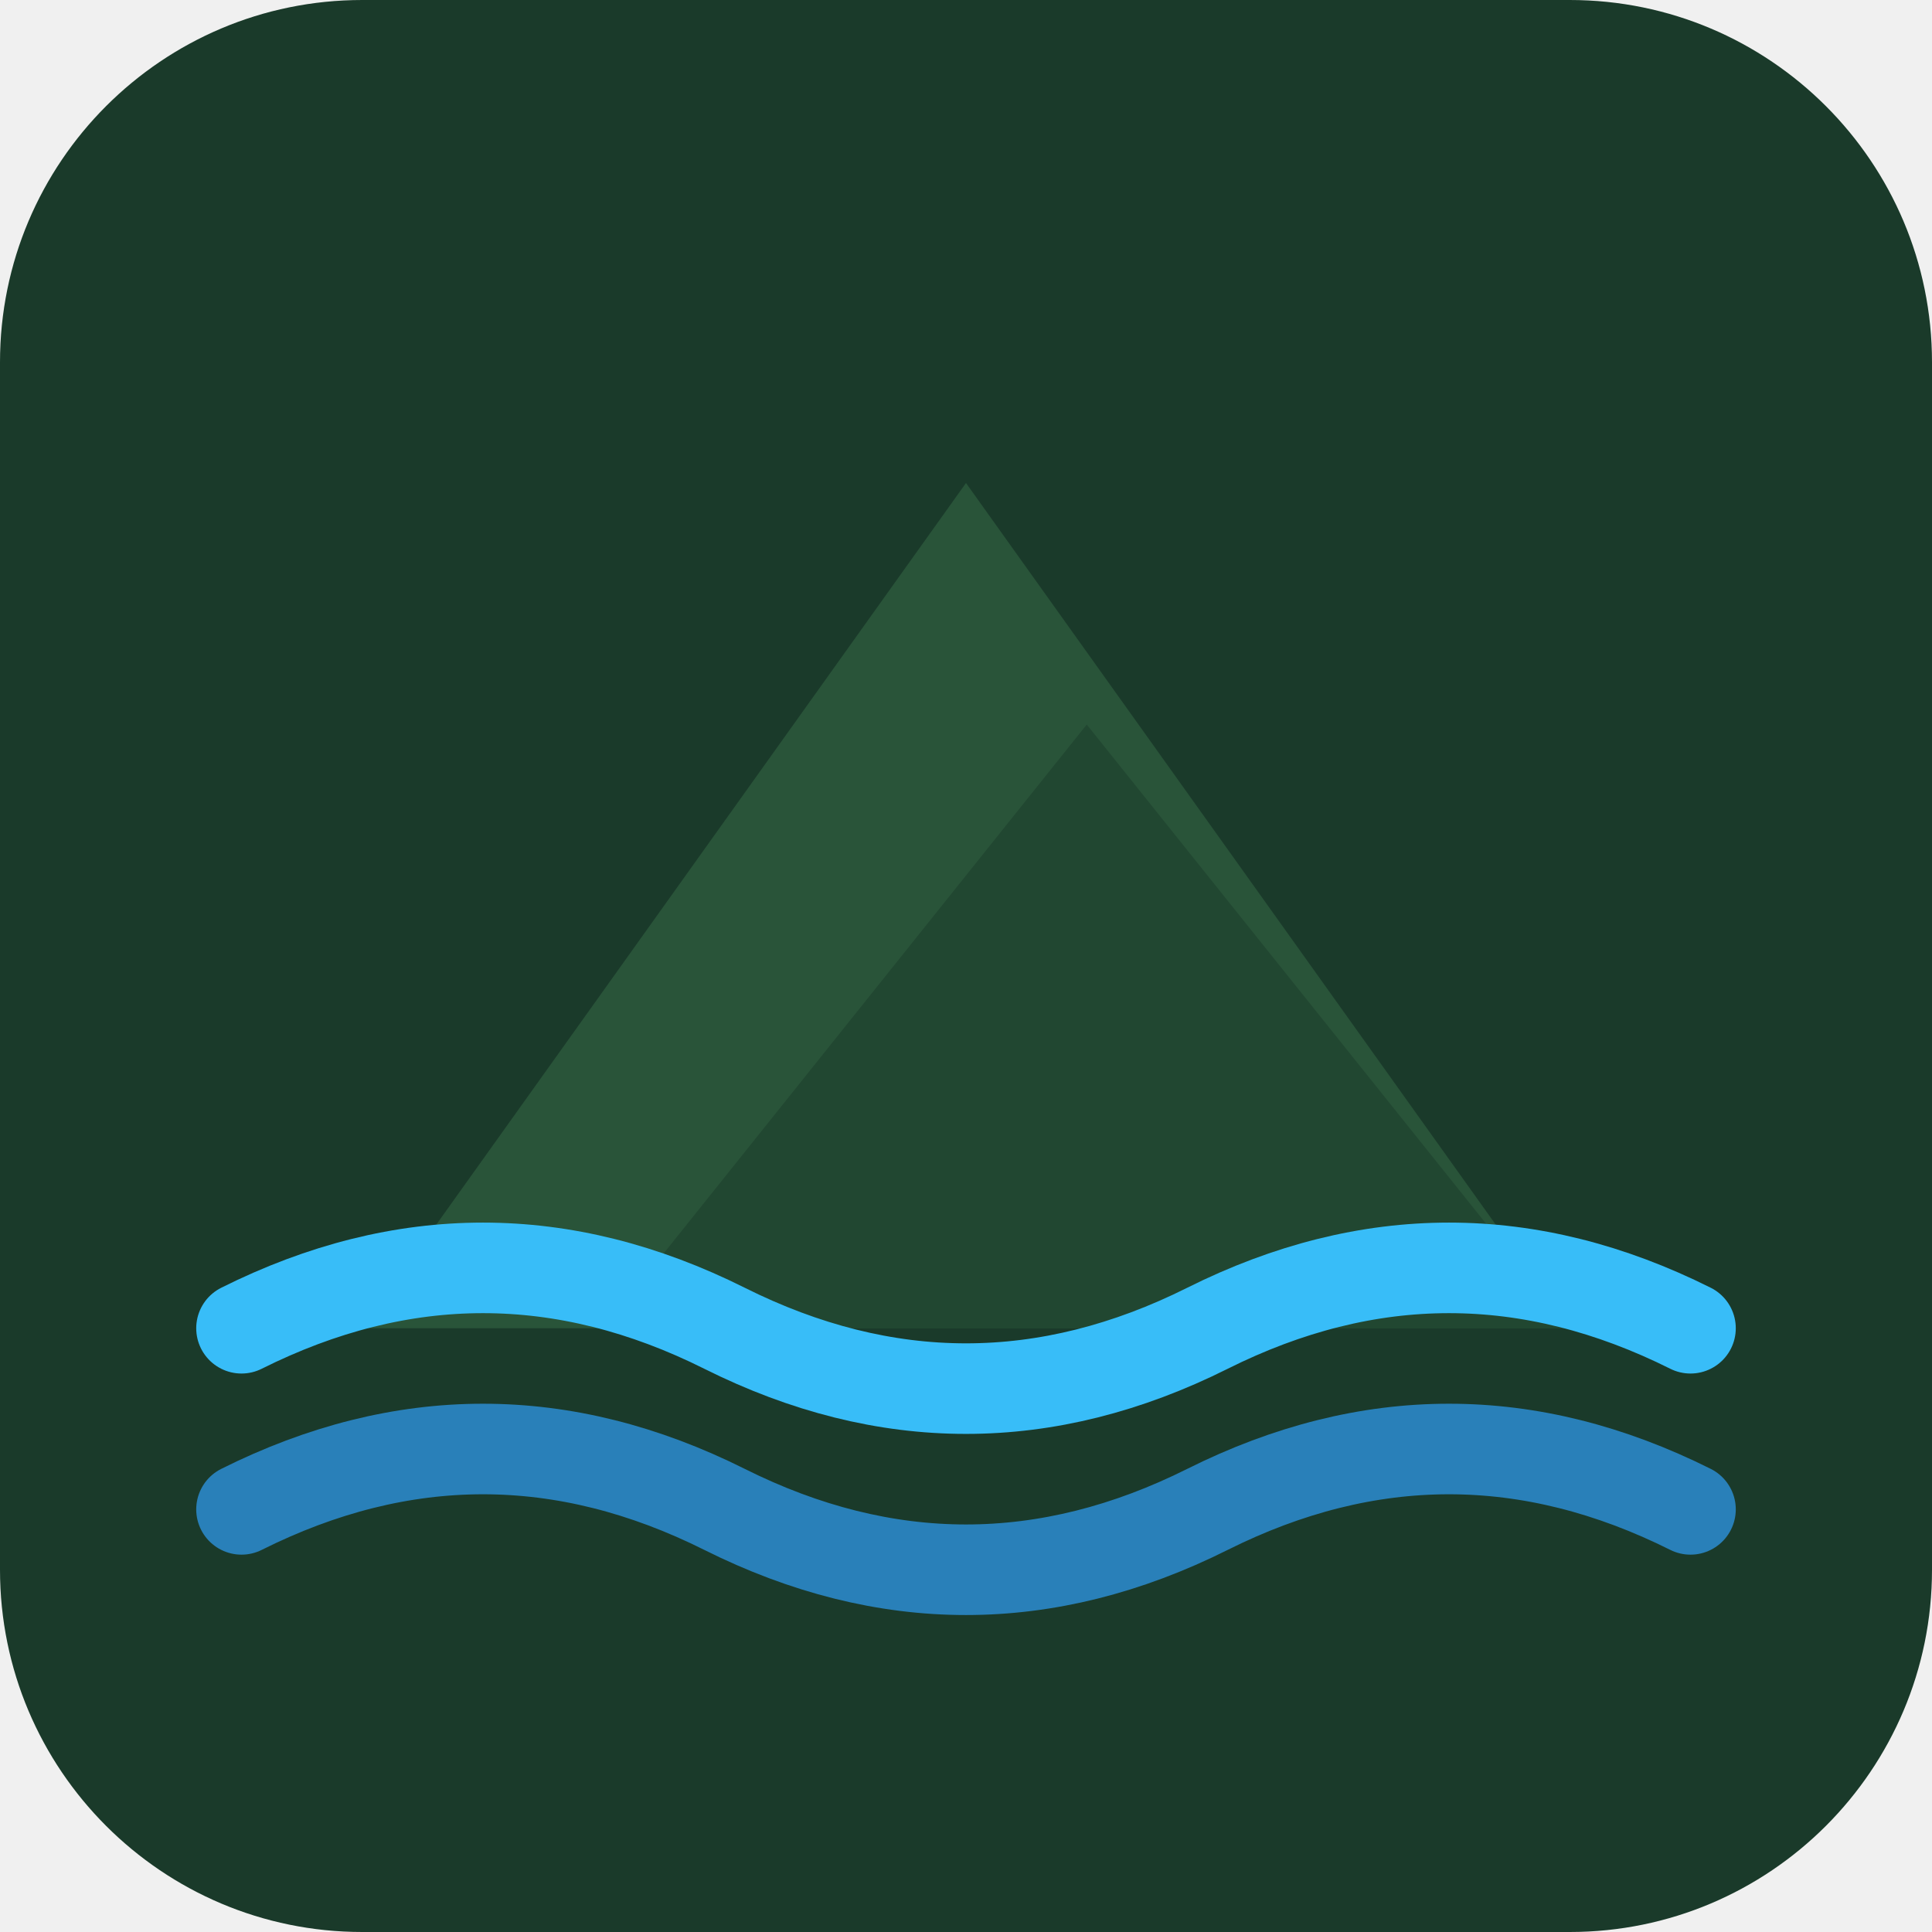
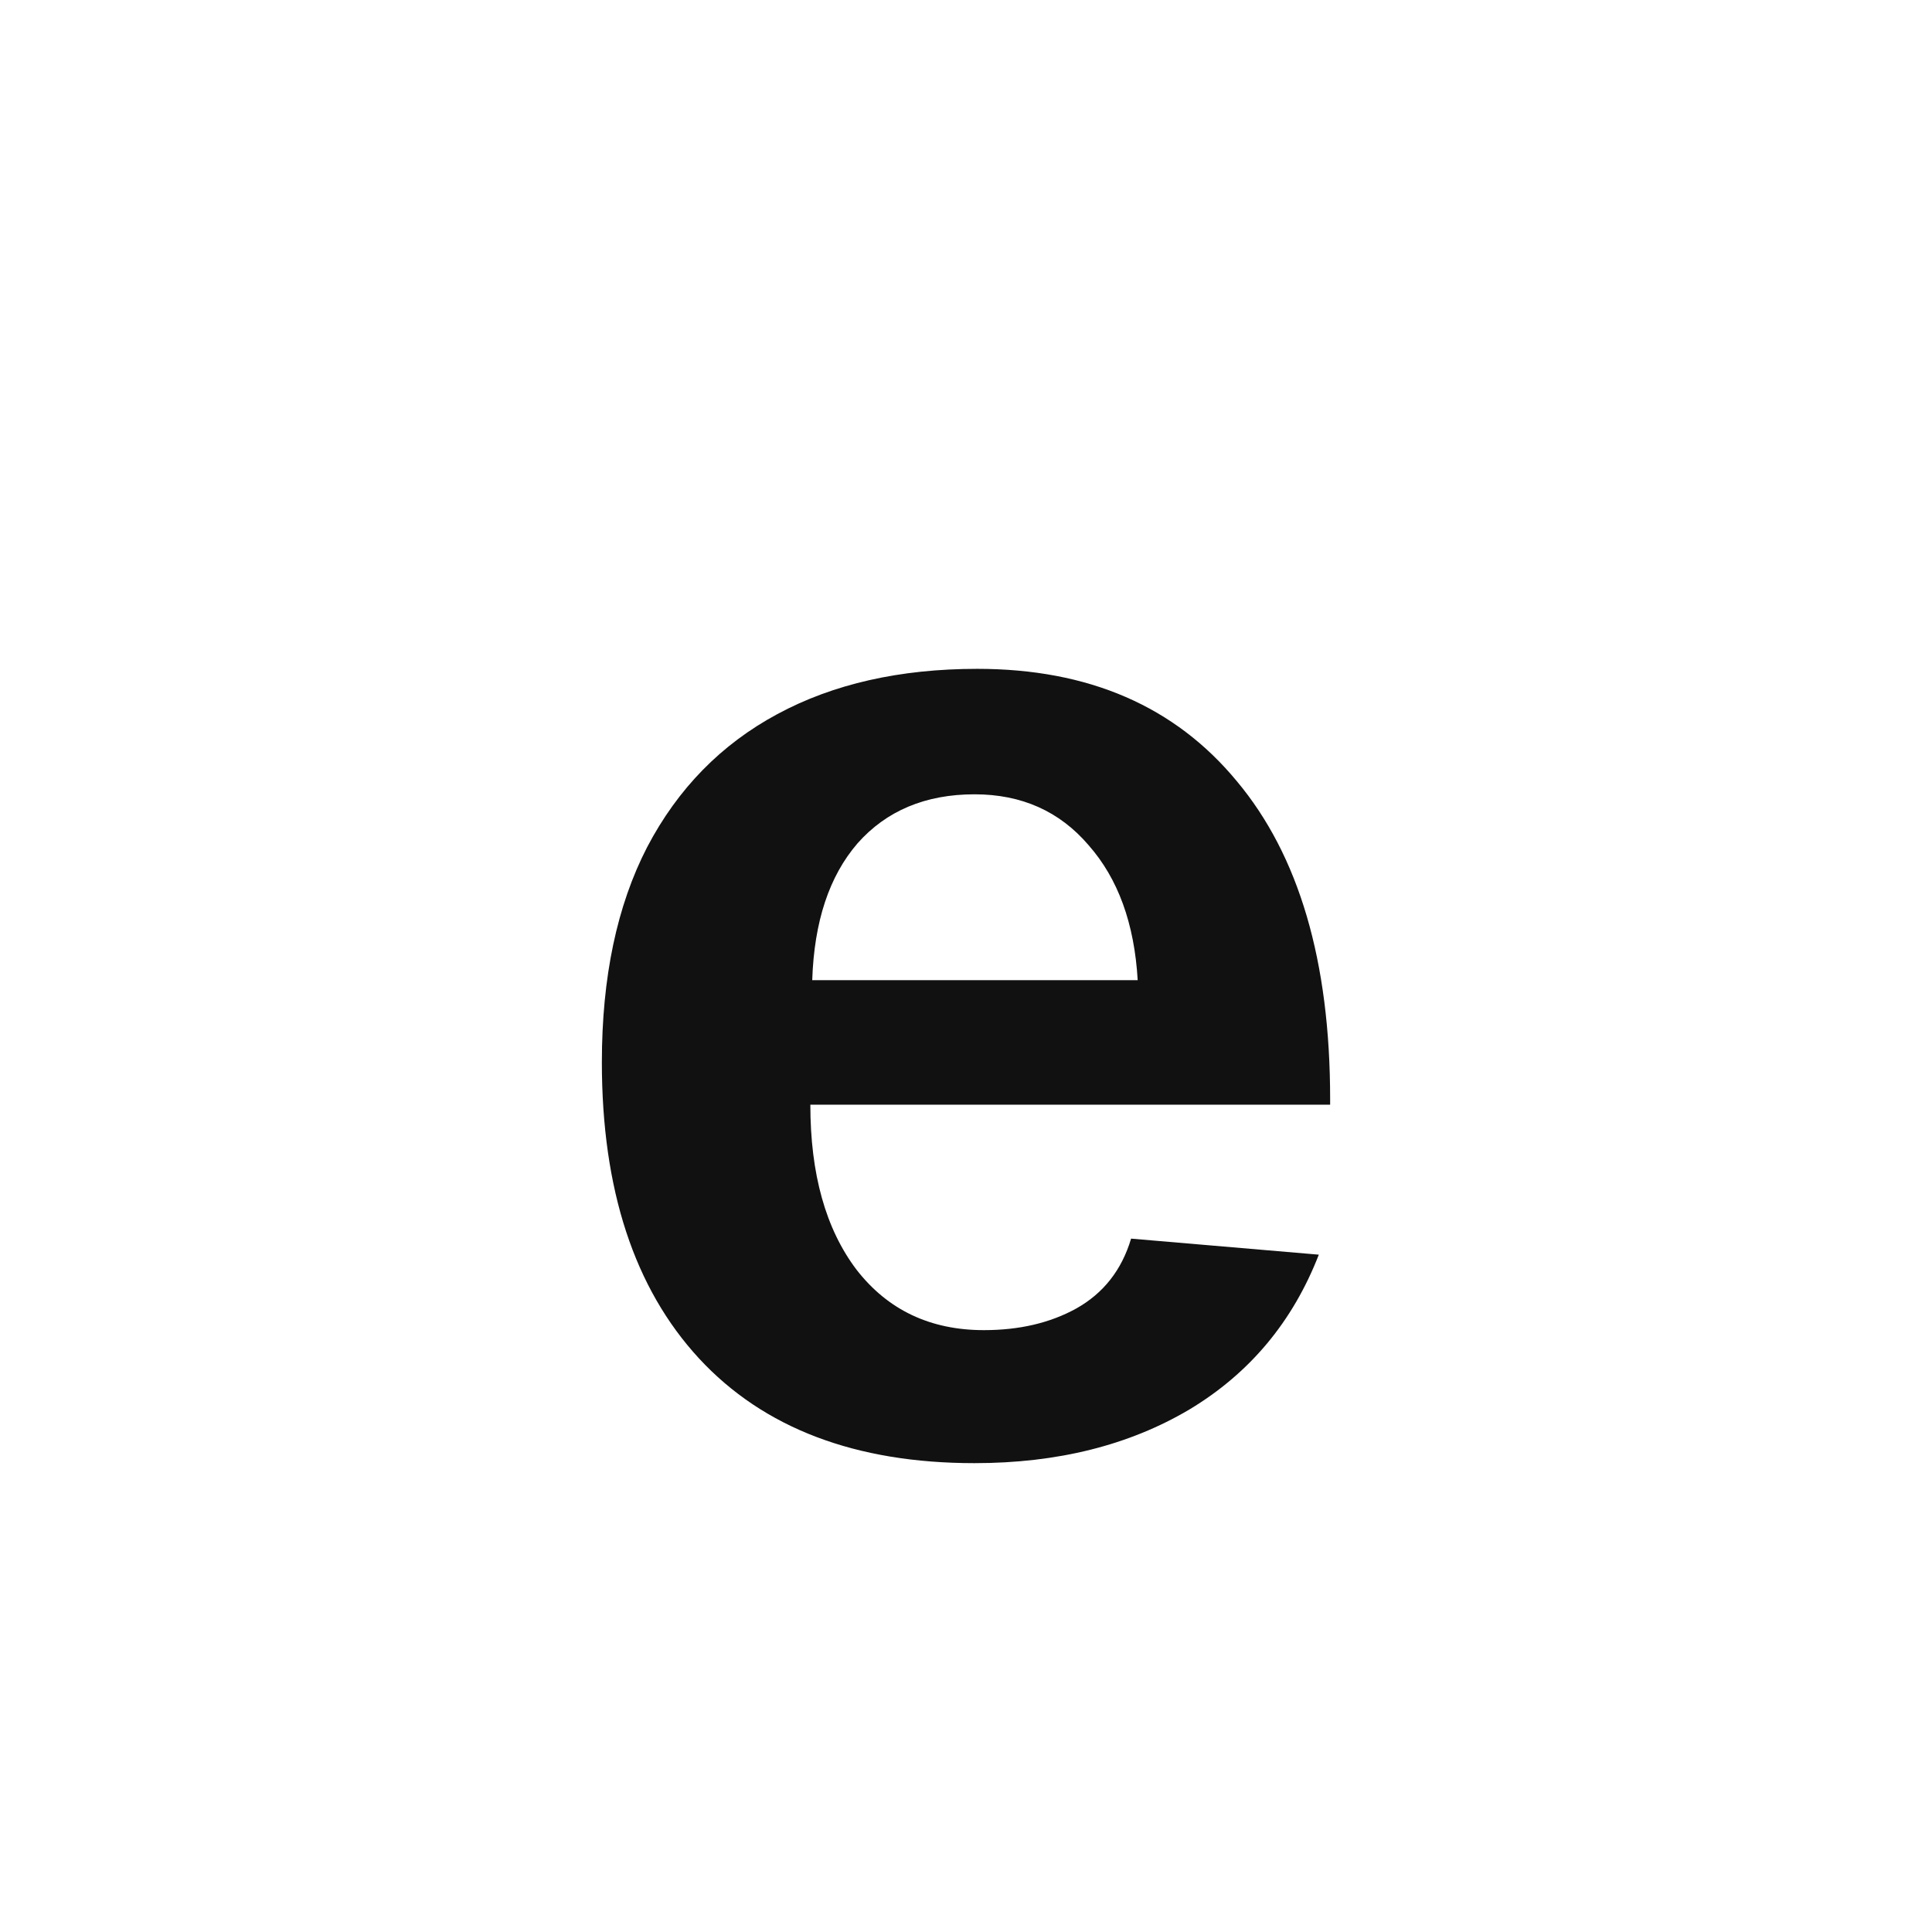
<svg xmlns="http://www.w3.org/2000/svg" viewBox="0 0 32 32">
-   <rect width="32" height="32" rx="6" fill="#1a3a2a" />
-   <polygon points="6,22 16,8 26,22" fill="#2d5a3d" opacity="0.8" />
-   <polygon points="10,22 18,12 26,22" fill="#1a3a2a" opacity="0.5" />
-   <path d="M4,22 Q8,20 12,22 Q16,24 20,22 Q24,20 28,22" fill="none" stroke="#38bdf8" stroke-width="1.5" stroke-linecap="round" />
-   <path d="M4,25 Q8,23 12,25 Q16,27 20,25 Q24,23 28,25" fill="none" stroke="#2980b9" stroke-width="1.5" stroke-linecap="round" />
+   <rect width="32" height="32" fill="#ffffff" />
+   <text x="16" y="24" font-family="'Courier New', Courier, monospace" font-size="24" font-weight="700" text-anchor="middle" fill="#111111">e</text>
</svg>
